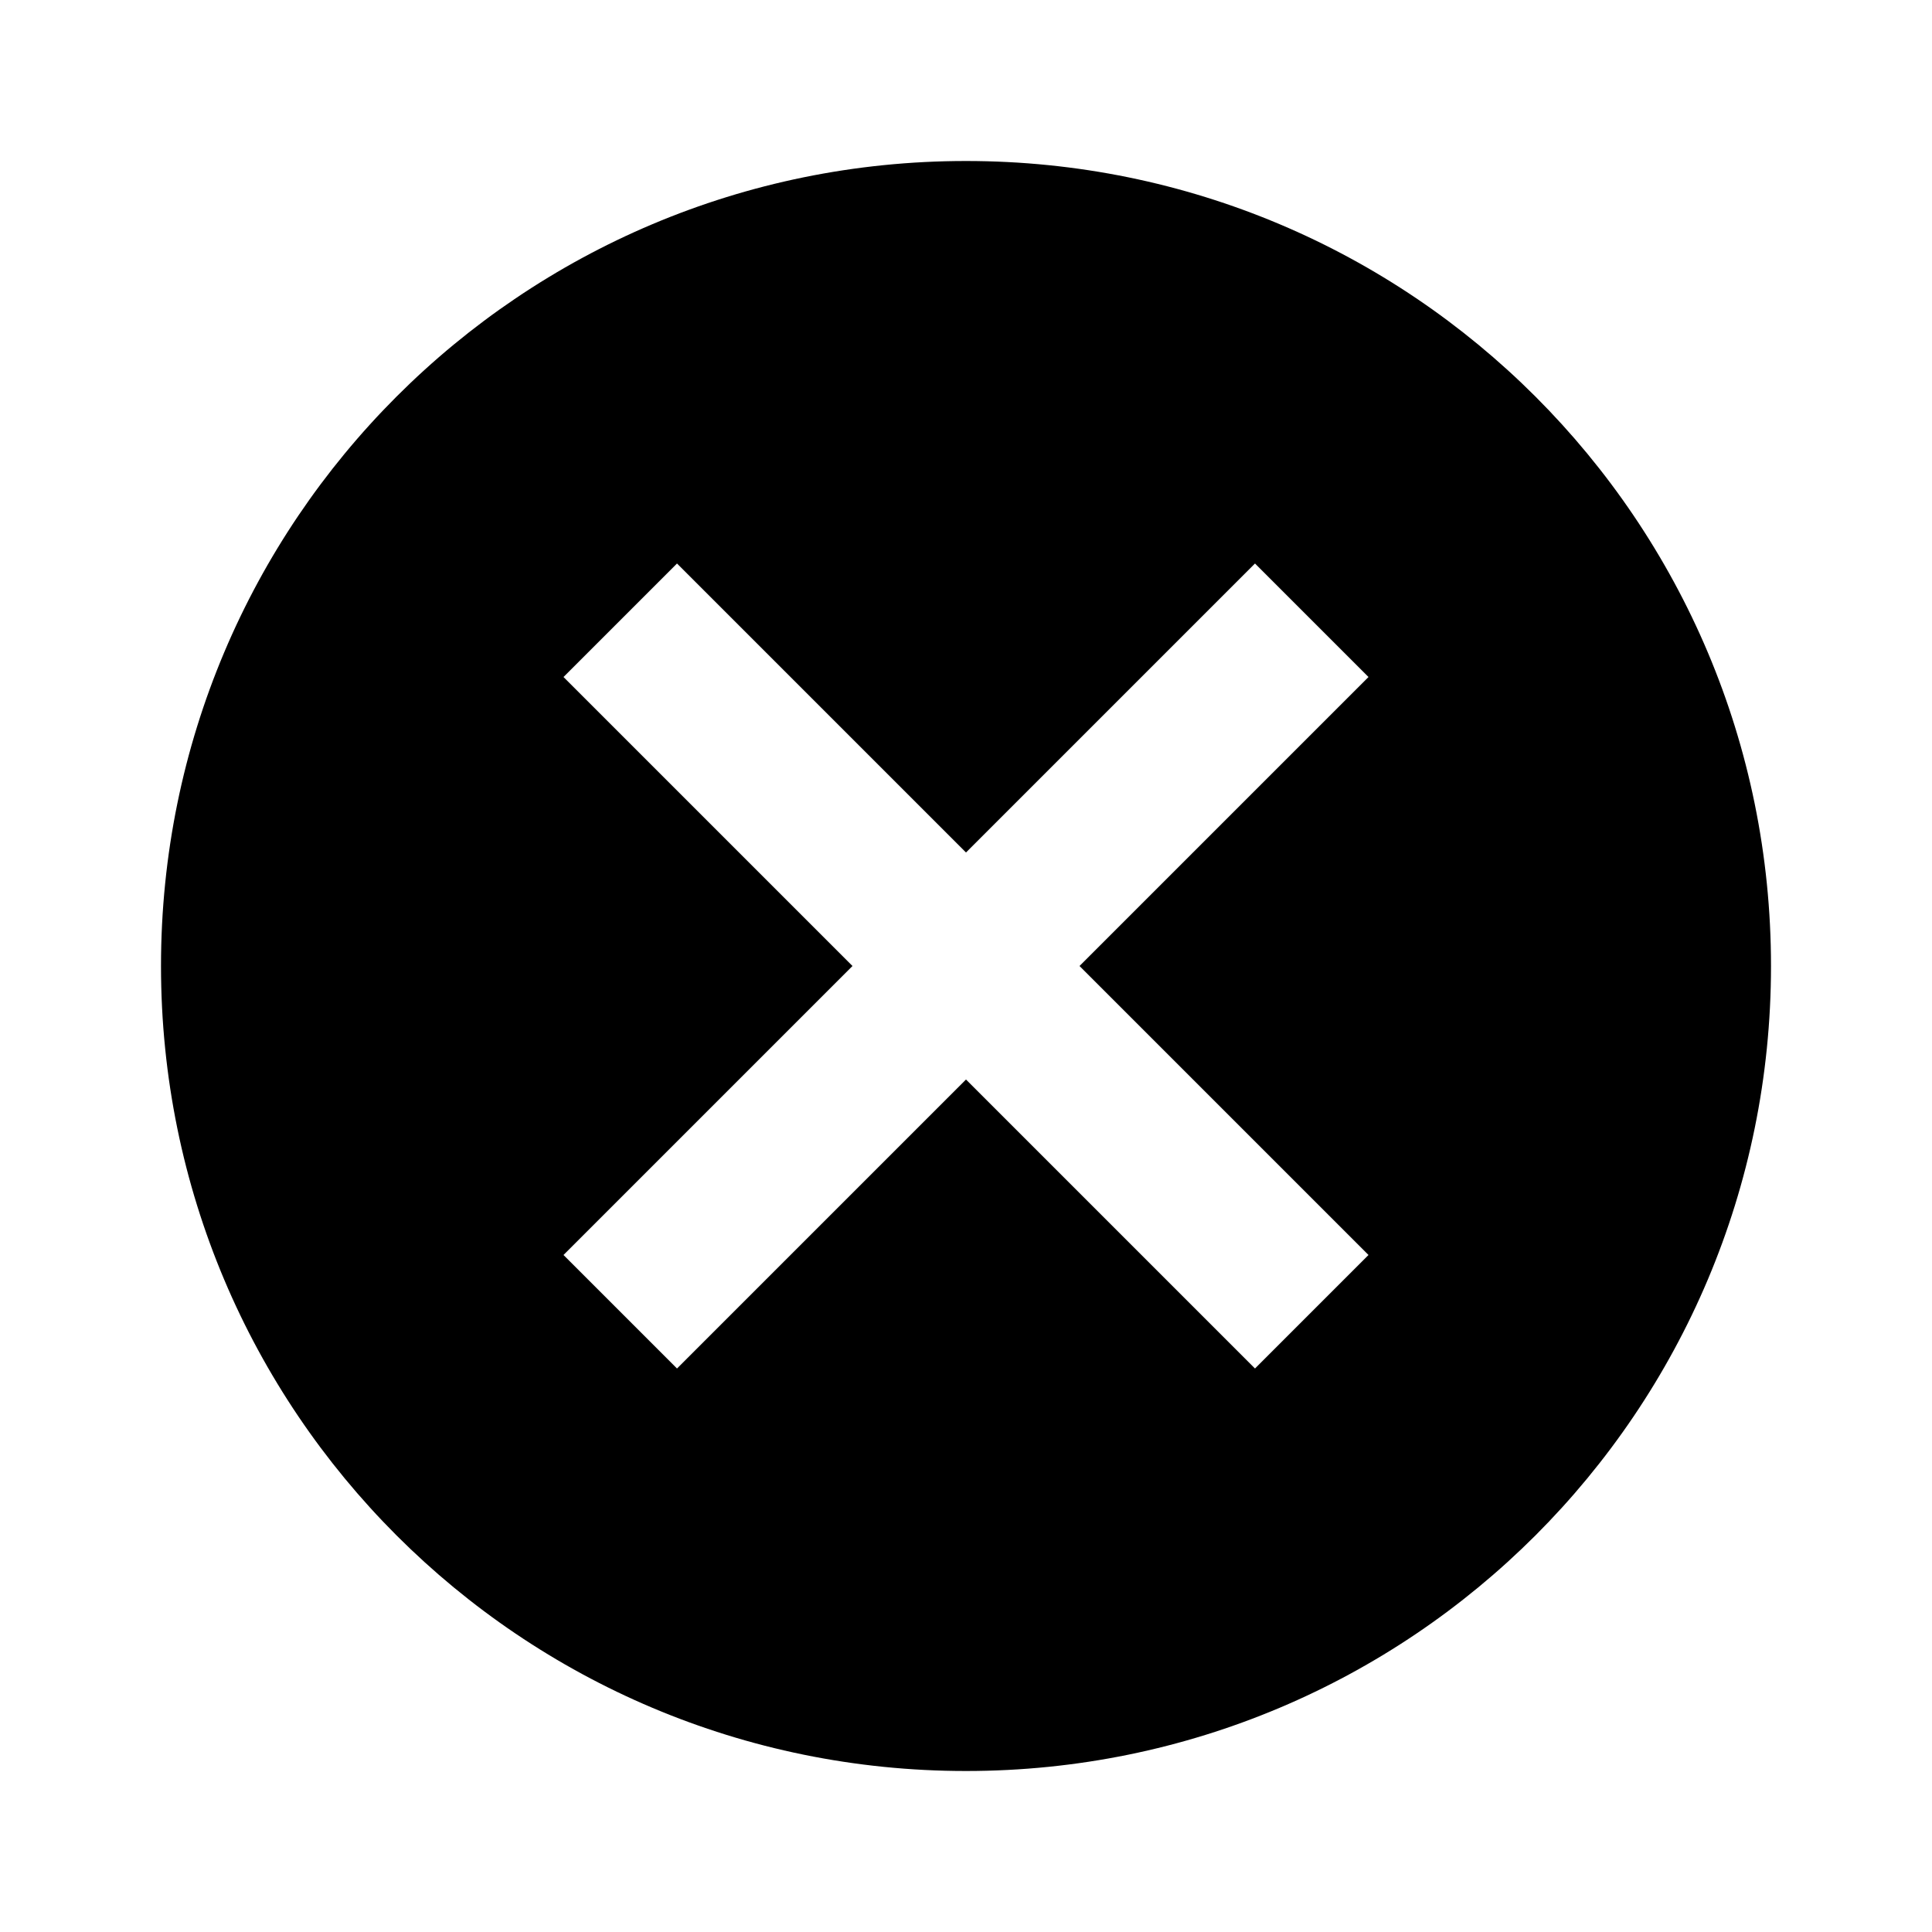
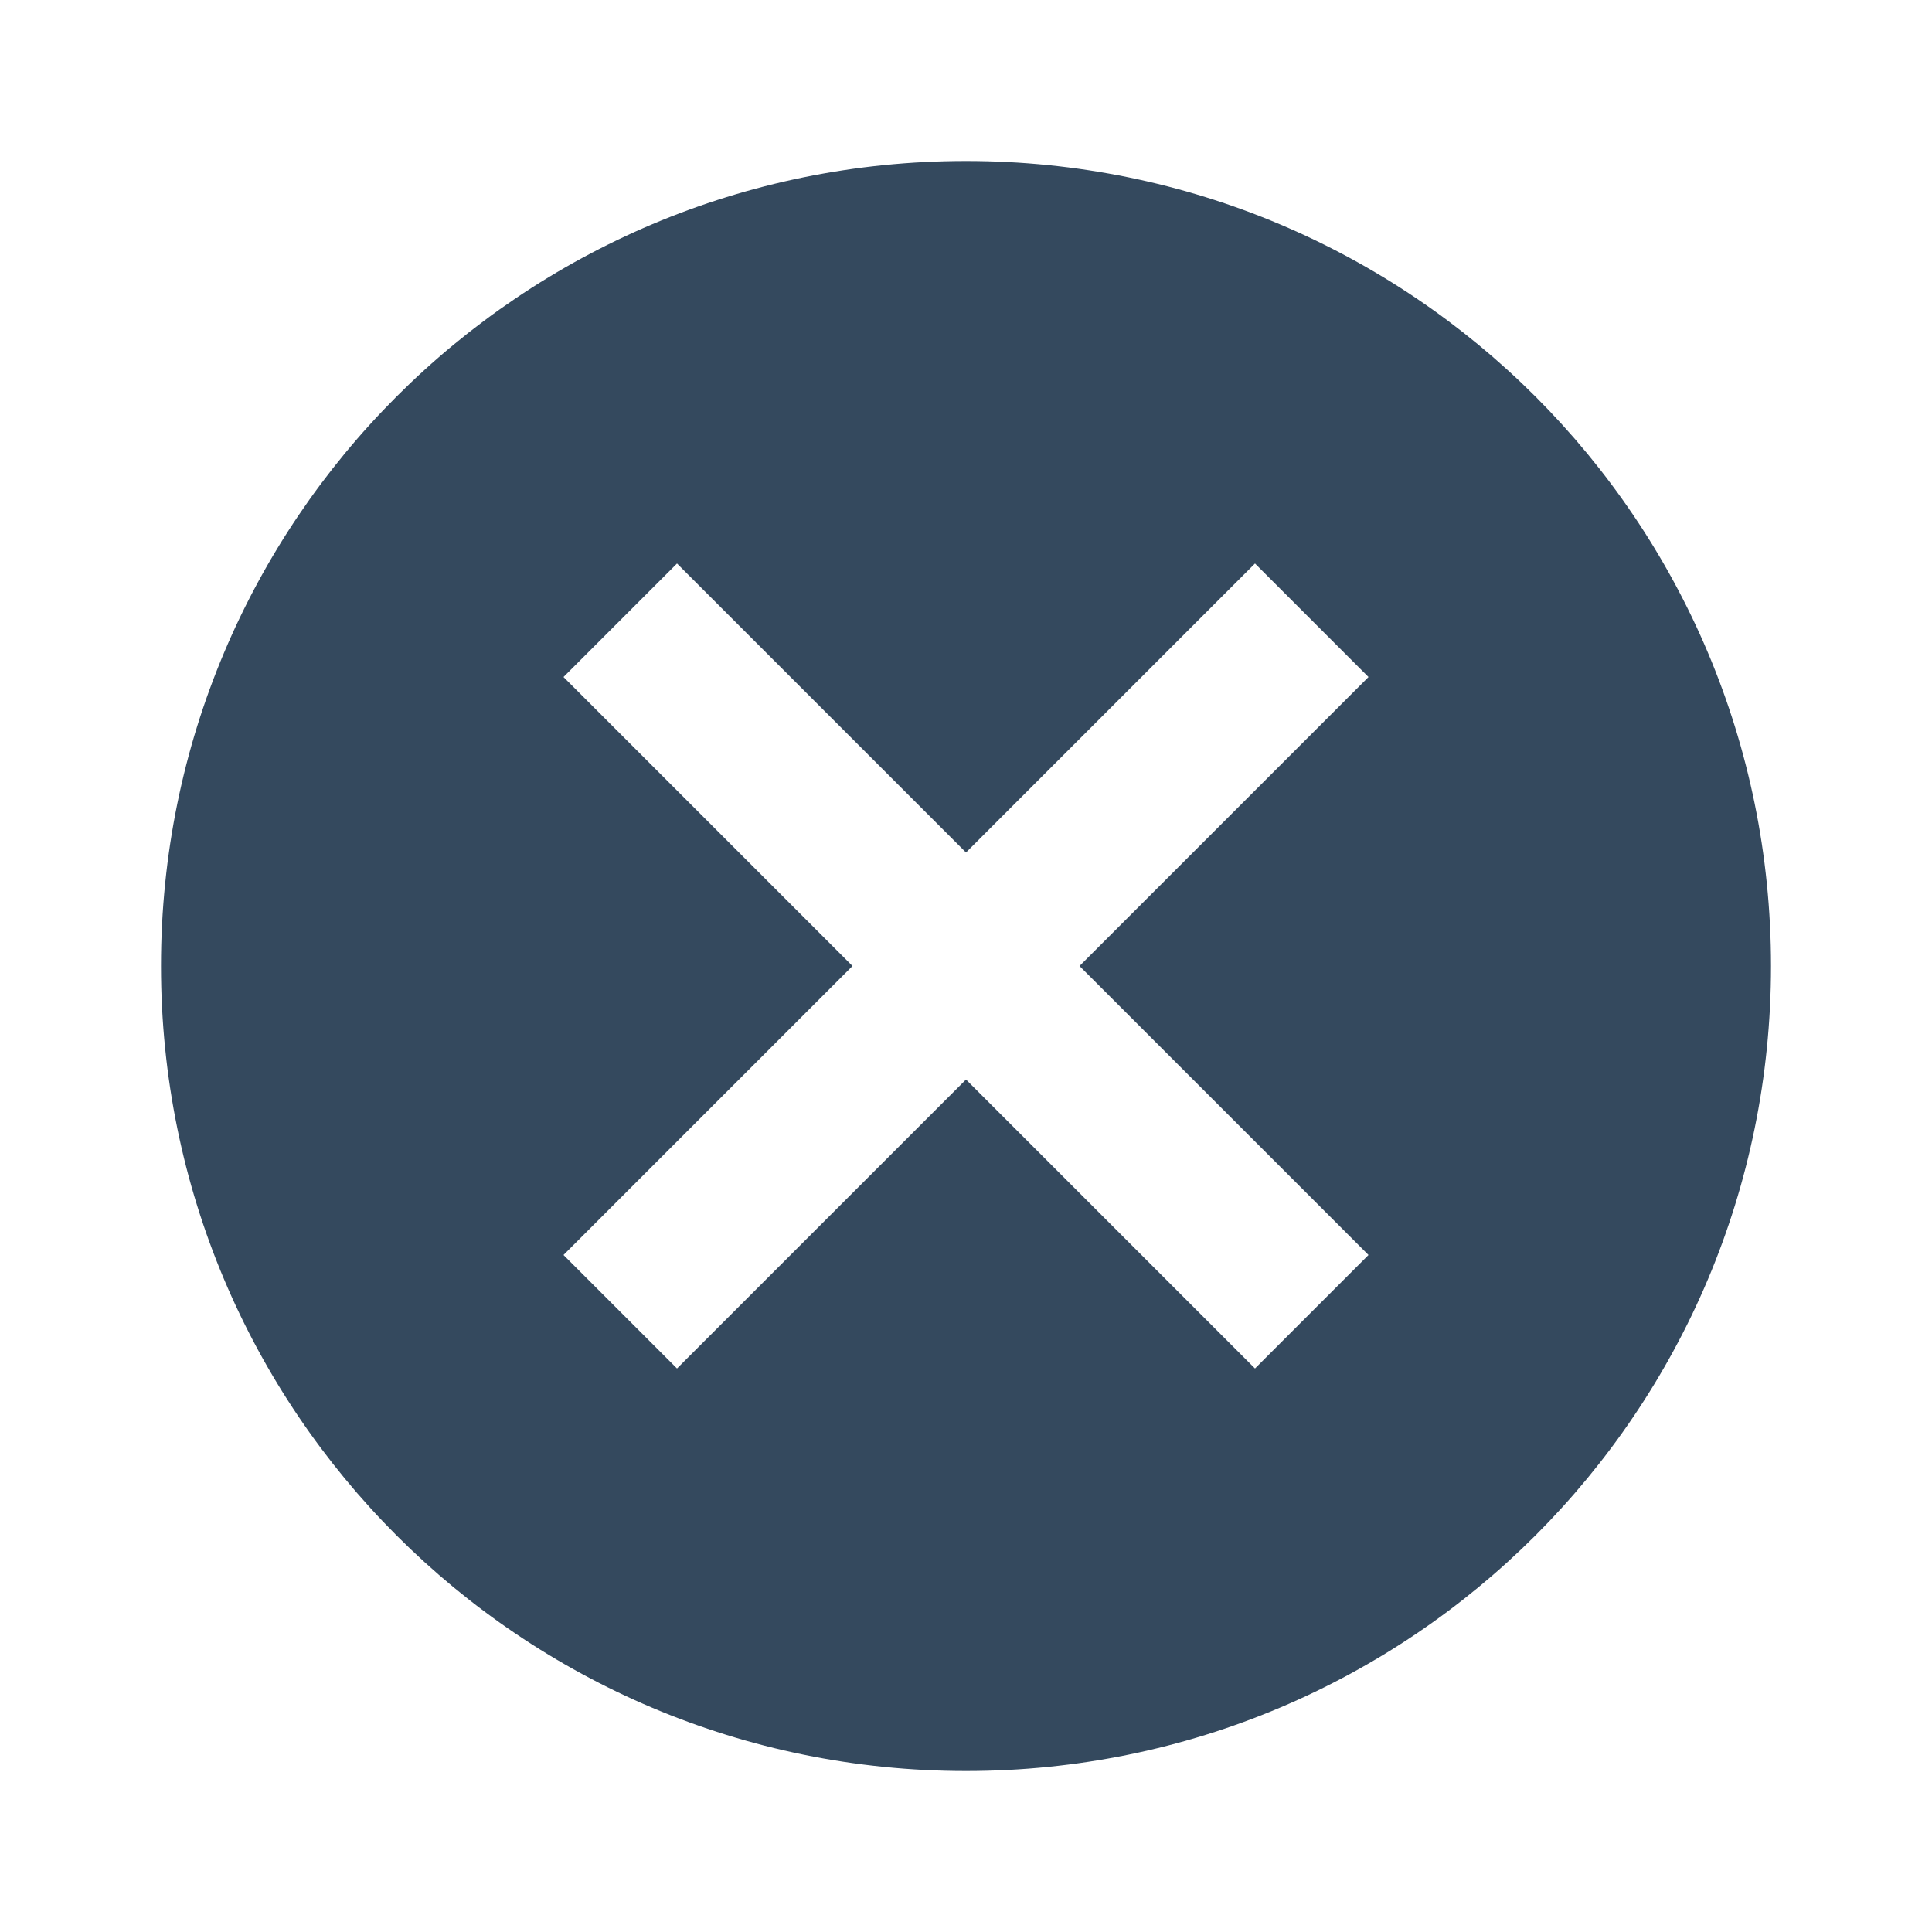
- <svg xmlns="http://www.w3.org/2000/svg" version="1.1" width="24" height="24" viewBox="0 0 24 24">
-   <path d="M12,2C17.53,2 22,6.47 22,12C22,17.53 17.53,22 12,22C6.47,22 2,17.53 2,12C2,6.47 6.47,2 12,2M15.59,7L12,10.59L8.41,7L7,8.41L10.59,12L7,15.59L8.41,17L12,13.41L15.59,17L17,15.59L13.41,12L17,8.41L15.59,7Z" />
+ <svg xmlns="http://www.w3.org/2000/svg" version="1.1" width="24" height="24" viewBox="0 0 24 24" id="svg1">
+   <path id="path1" d="M12,2C17.53,2 22,6.47 22,12C22,17.53 17.53,22 12,22C6.47,22 2,17.53 2,12C2,6.47 6.47,2 12,2M15.59,7L12,10.59L8.41,7L7,8.41L10.59,12L7,15.59L8.41,17L12,13.41L15.59,17L17,15.59L13.41,12L17,8.41L15.59,7Z" style="fill:#34495e;fill-opacity:1" />
</svg>
